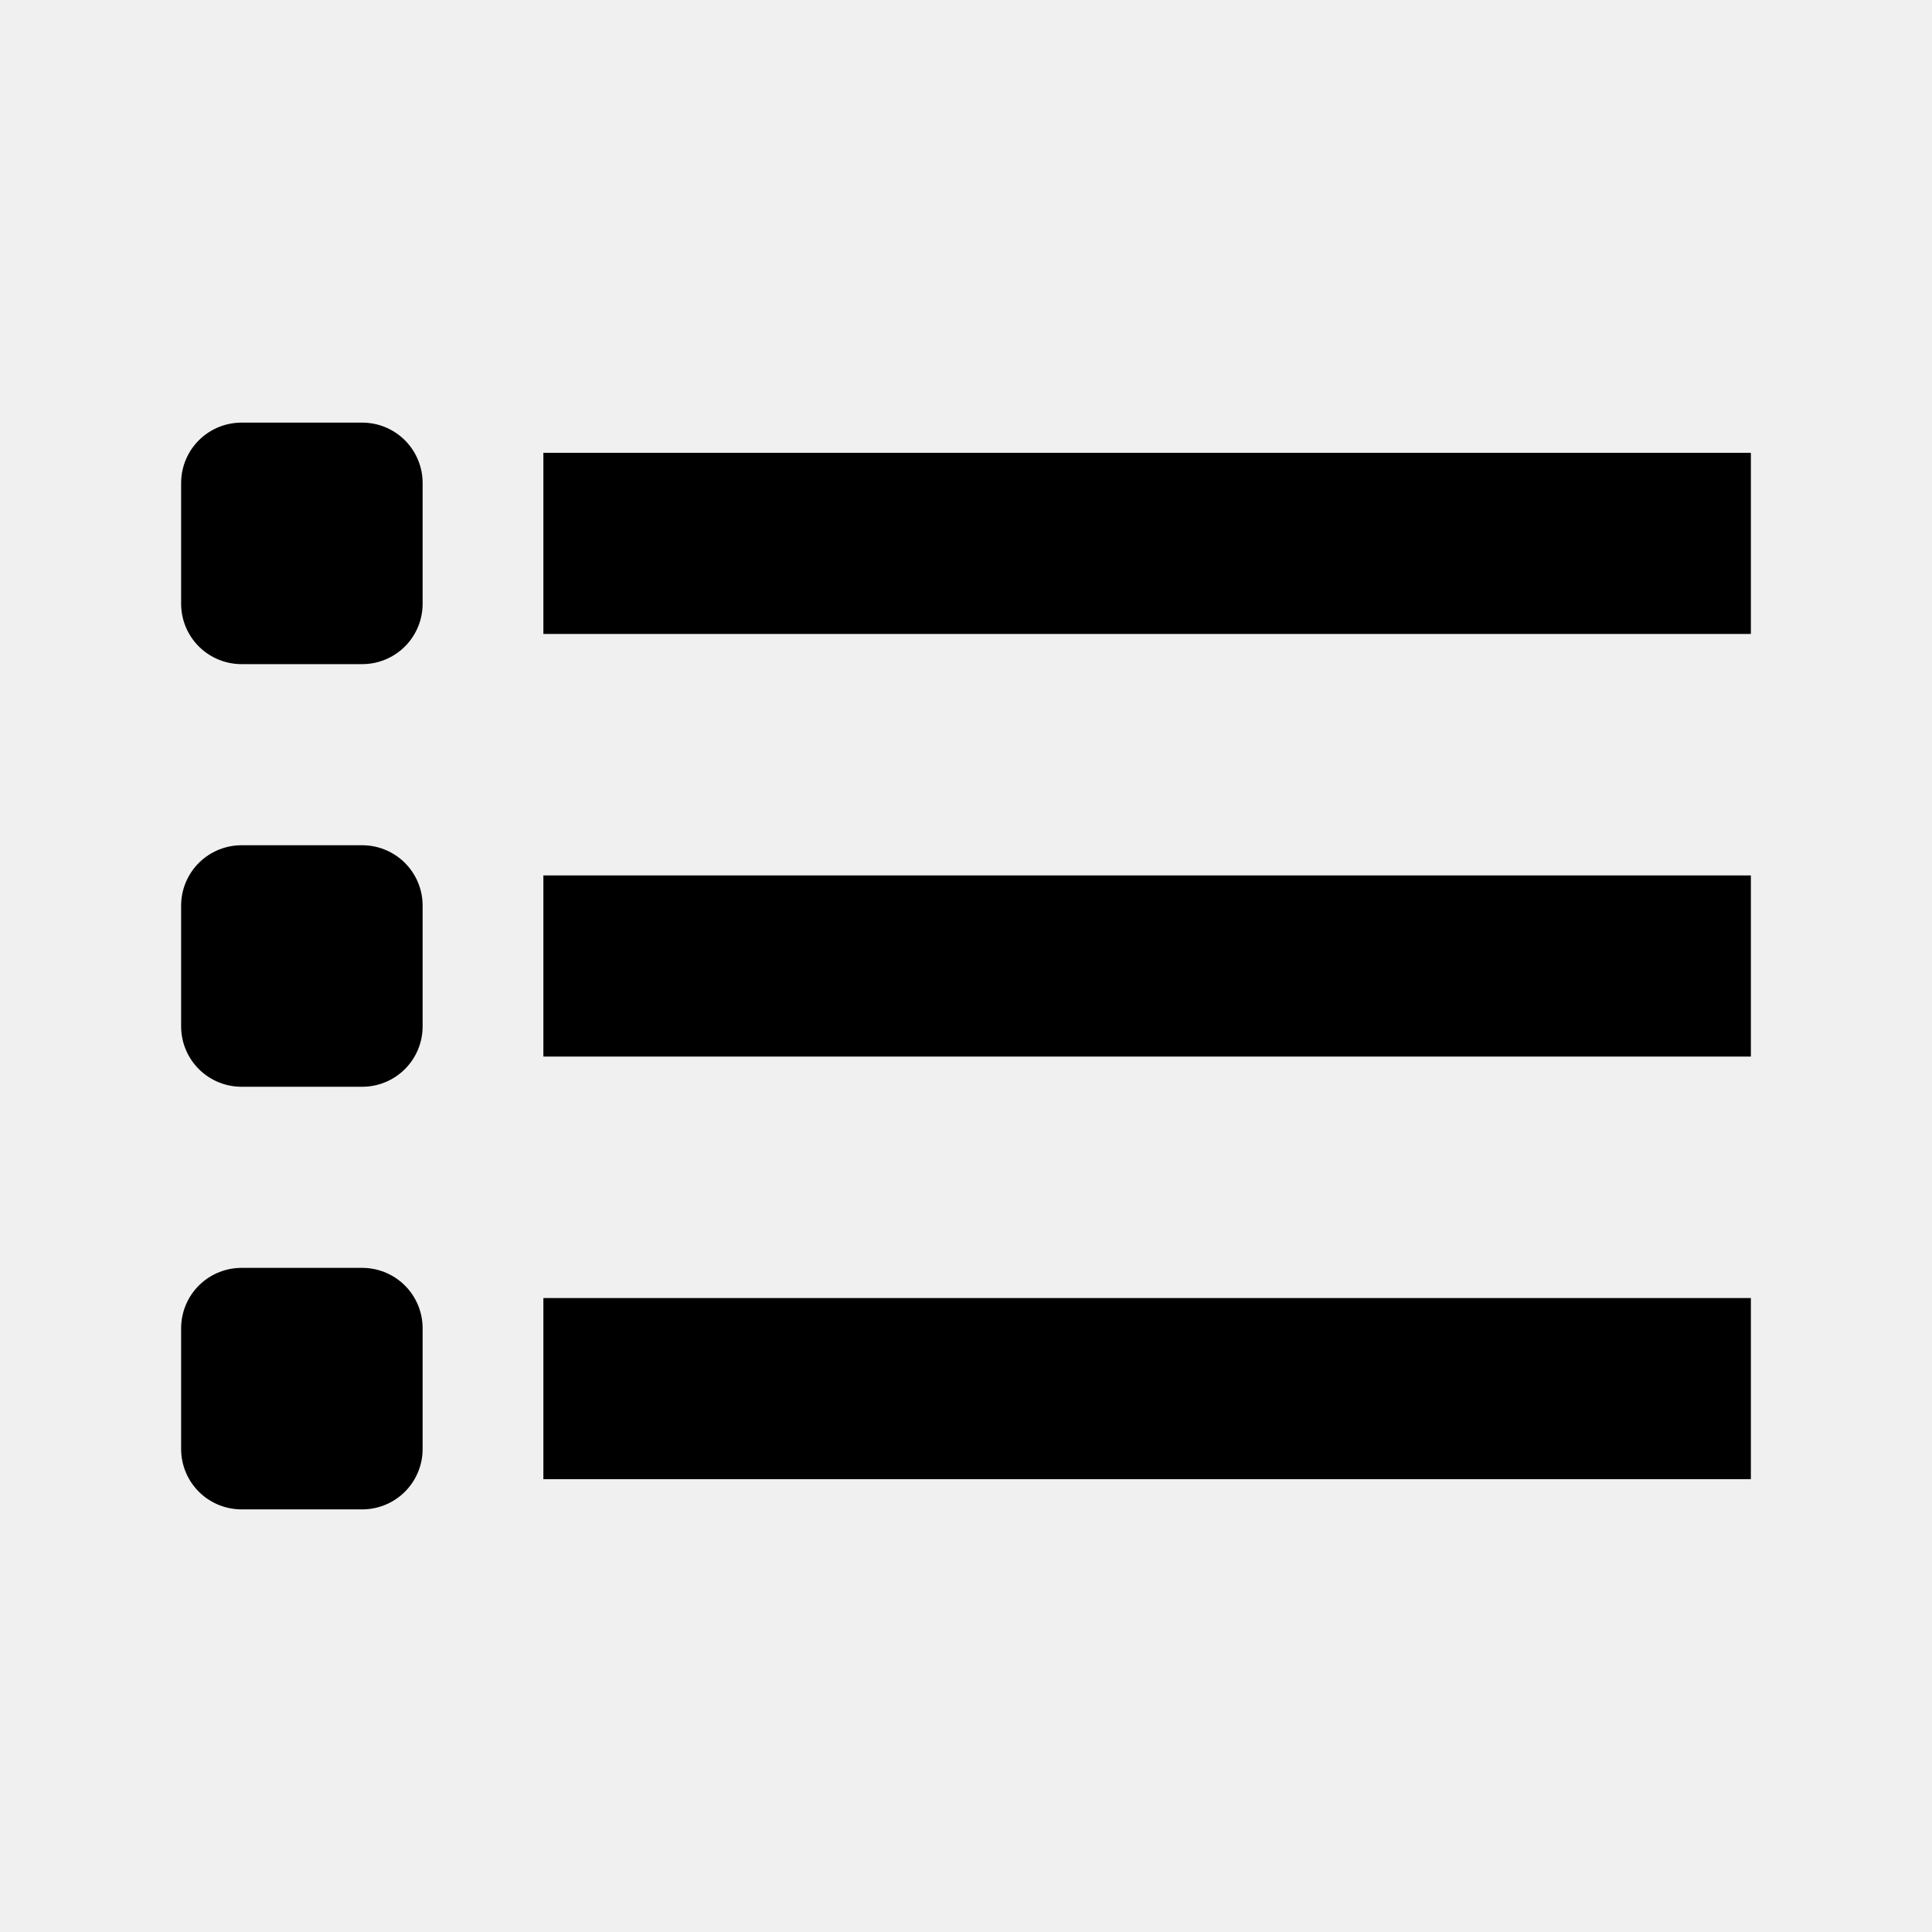
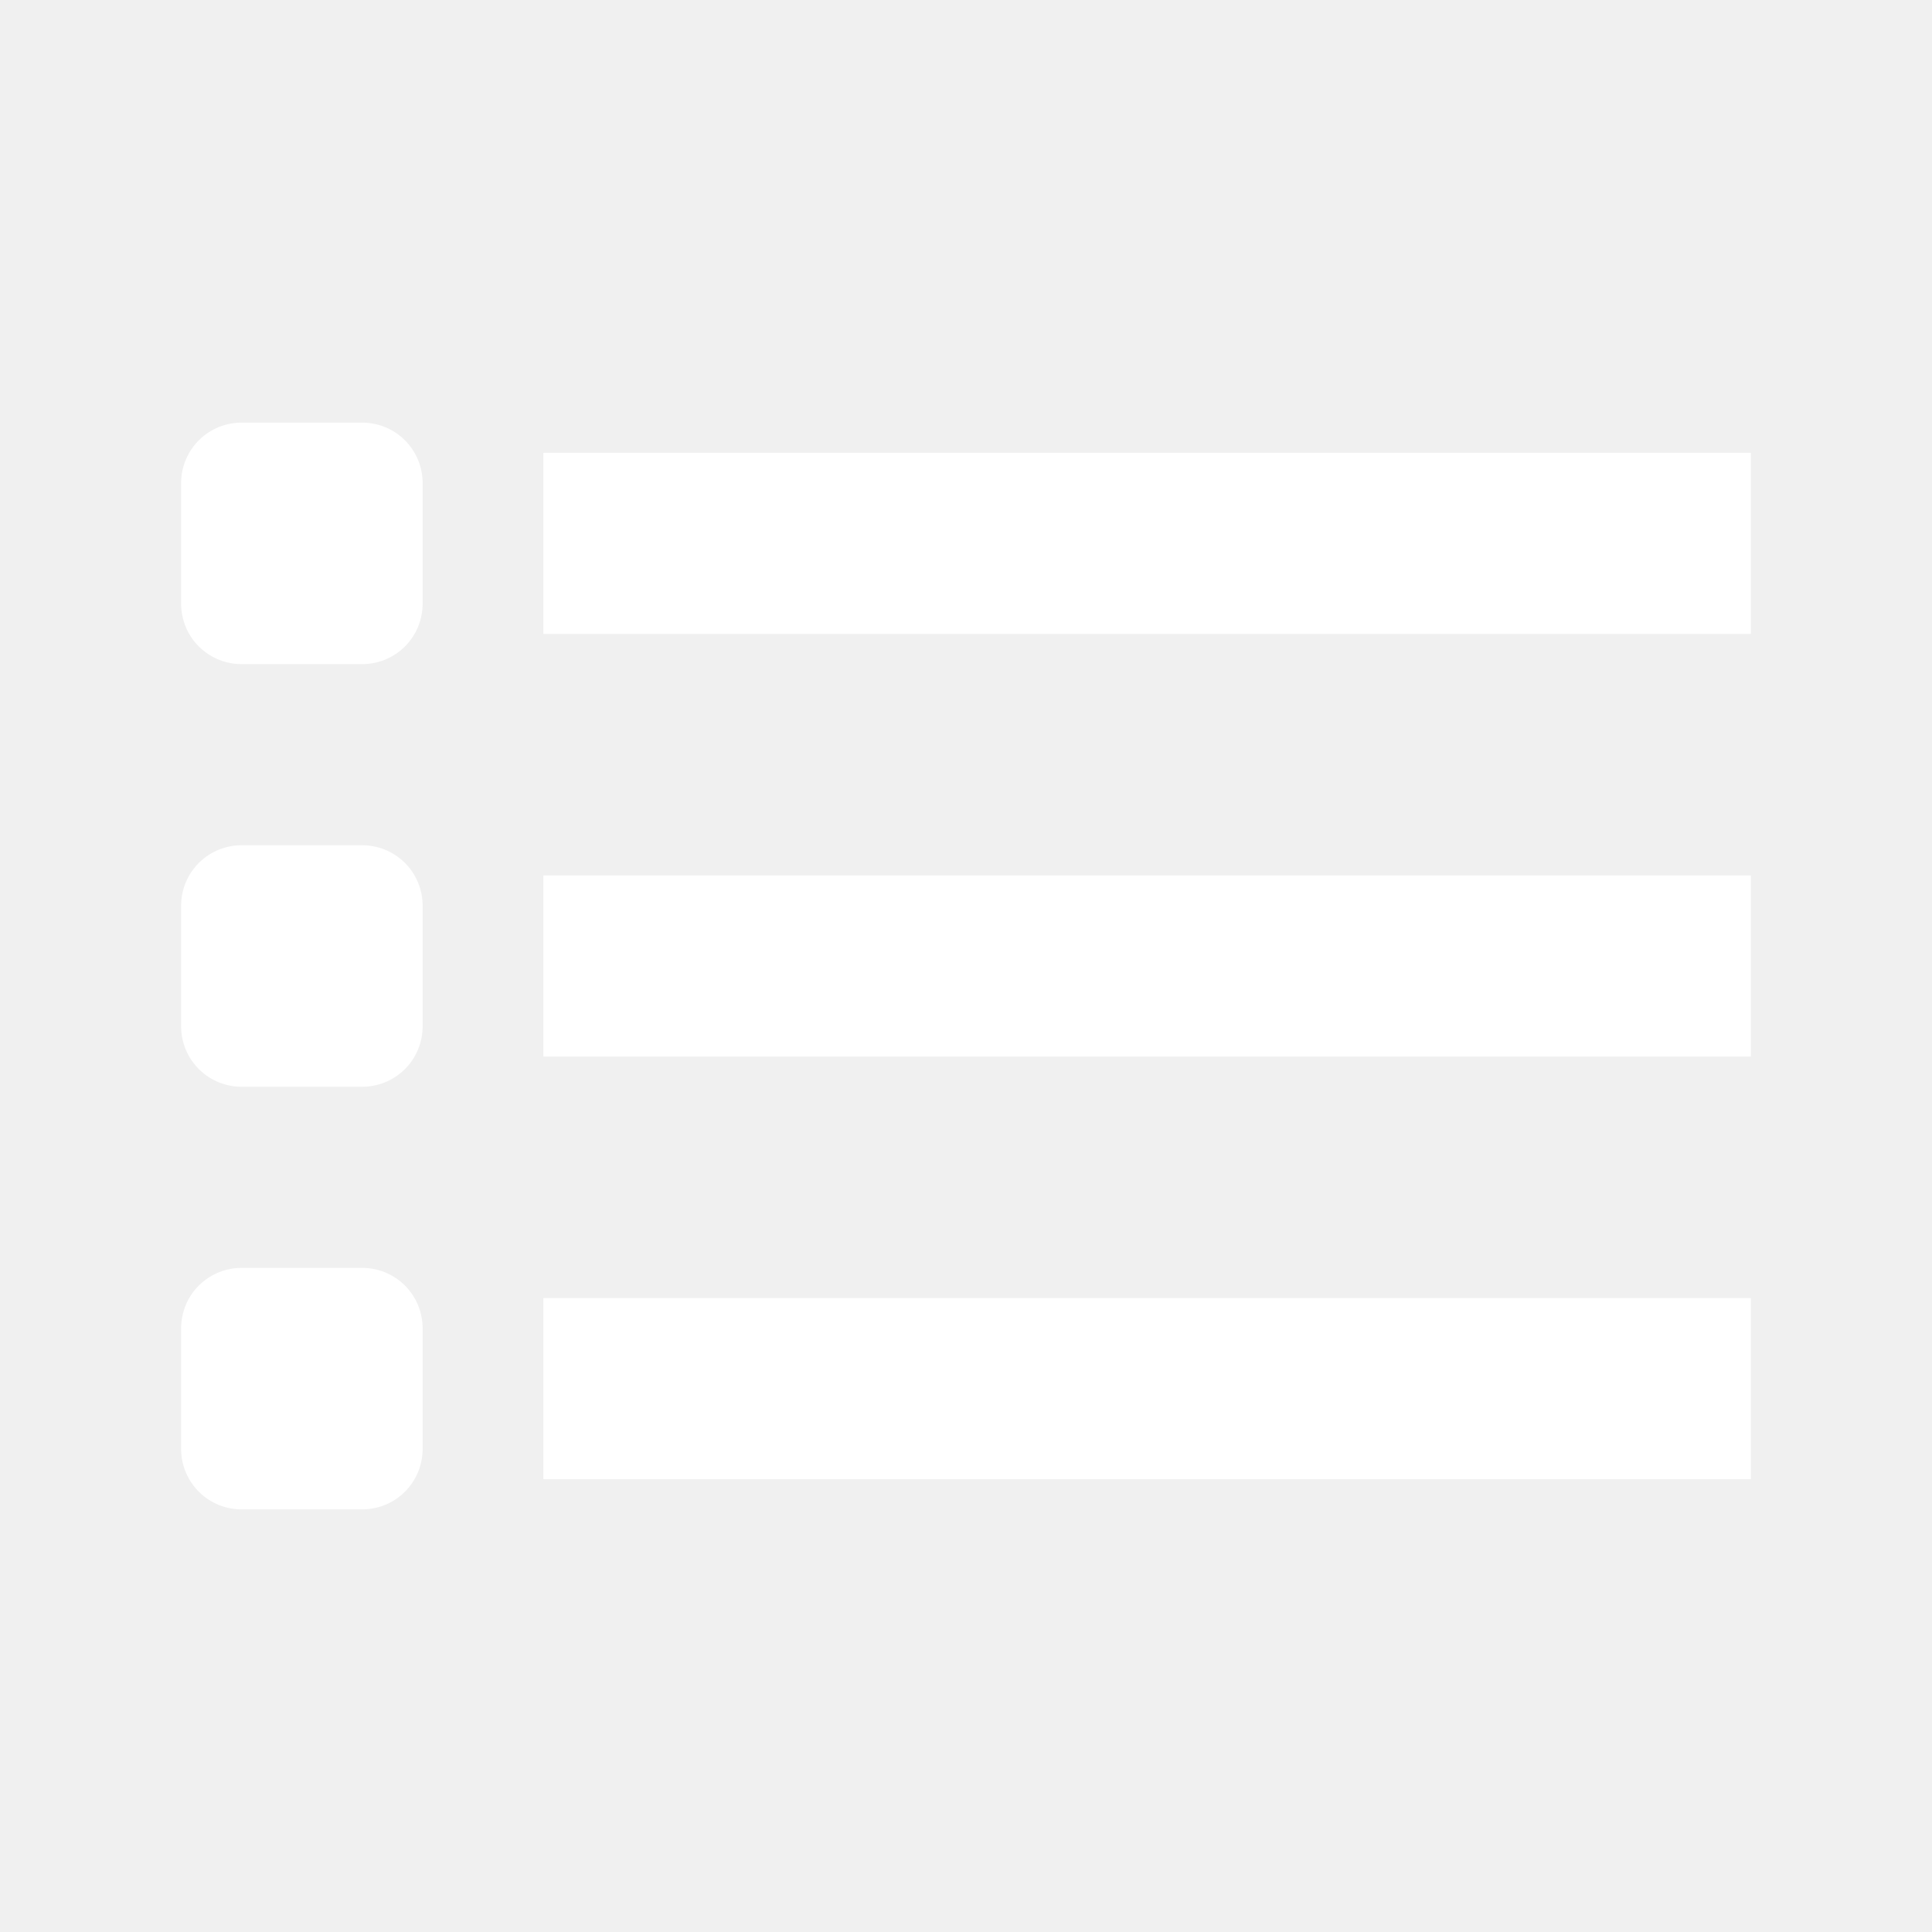
<svg xmlns="http://www.w3.org/2000/svg" width="512" height="512" viewBox="0 0 512 512">
-   <line x1="144" y1="144" x2="464" y2="144" style="fill:none;stroke:#000;stroke-linejoin:round;stroke-width:48px" />
-   <line x1="144" y1="256" x2="464" y2="256" style="fill:none;stroke:#000;stroke-linejoin:round;stroke-width:48px" />
-   <line x1="144" y1="368" x2="464" y2="368" style="fill:none;stroke:#000;stroke-linejoin:round;stroke-width:48px" />
-   <rect x="64" y="128" width="32" height="32" style="fill:none;stroke:#000;stroke-linecap:square;stroke-linejoin:round;stroke-width:32px" />
-   <rect x="64" y="240" width="32" height="32" style="fill:none;stroke:#000;stroke-linecap:square;stroke-linejoin:round;stroke-width:32px" />
-   <rect x="64" y="352" width="32" height="32" style="fill:none;stroke:#000;stroke-linecap:square;stroke-linejoin:round;stroke-width:32px" />
+   <line x1="144" y1="144" x2="464" y2="144" style="fill:none;stroke:#fff;stroke-linejoin:round;stroke-width:48px" />
+   <line x1="144" y1="256" x2="464" y2="256" style="fill:none;stroke:#fff;stroke-linejoin:round;stroke-width:48px" />
+   <line x1="144" y1="368" x2="464" y2="368" style="fill:none;stroke:#fff;stroke-linejoin:round;stroke-width:48px" />
+   <rect x="64" y="128" width="32" height="32" style="fill:none;stroke:#fff;stroke-linecap:square;stroke-linejoin:round;stroke-width:32px" />
+   <rect x="64" y="240" width="32" height="32" style="fill:none;stroke:#fff;stroke-linecap:square;stroke-linejoin:round;stroke-width:32px" />
+   <rect x="64" y="352" width="32" height="32" style="fill:none;stroke:#fff;stroke-linecap:square;stroke-linejoin:round;stroke-width:32px" />
</svg>
